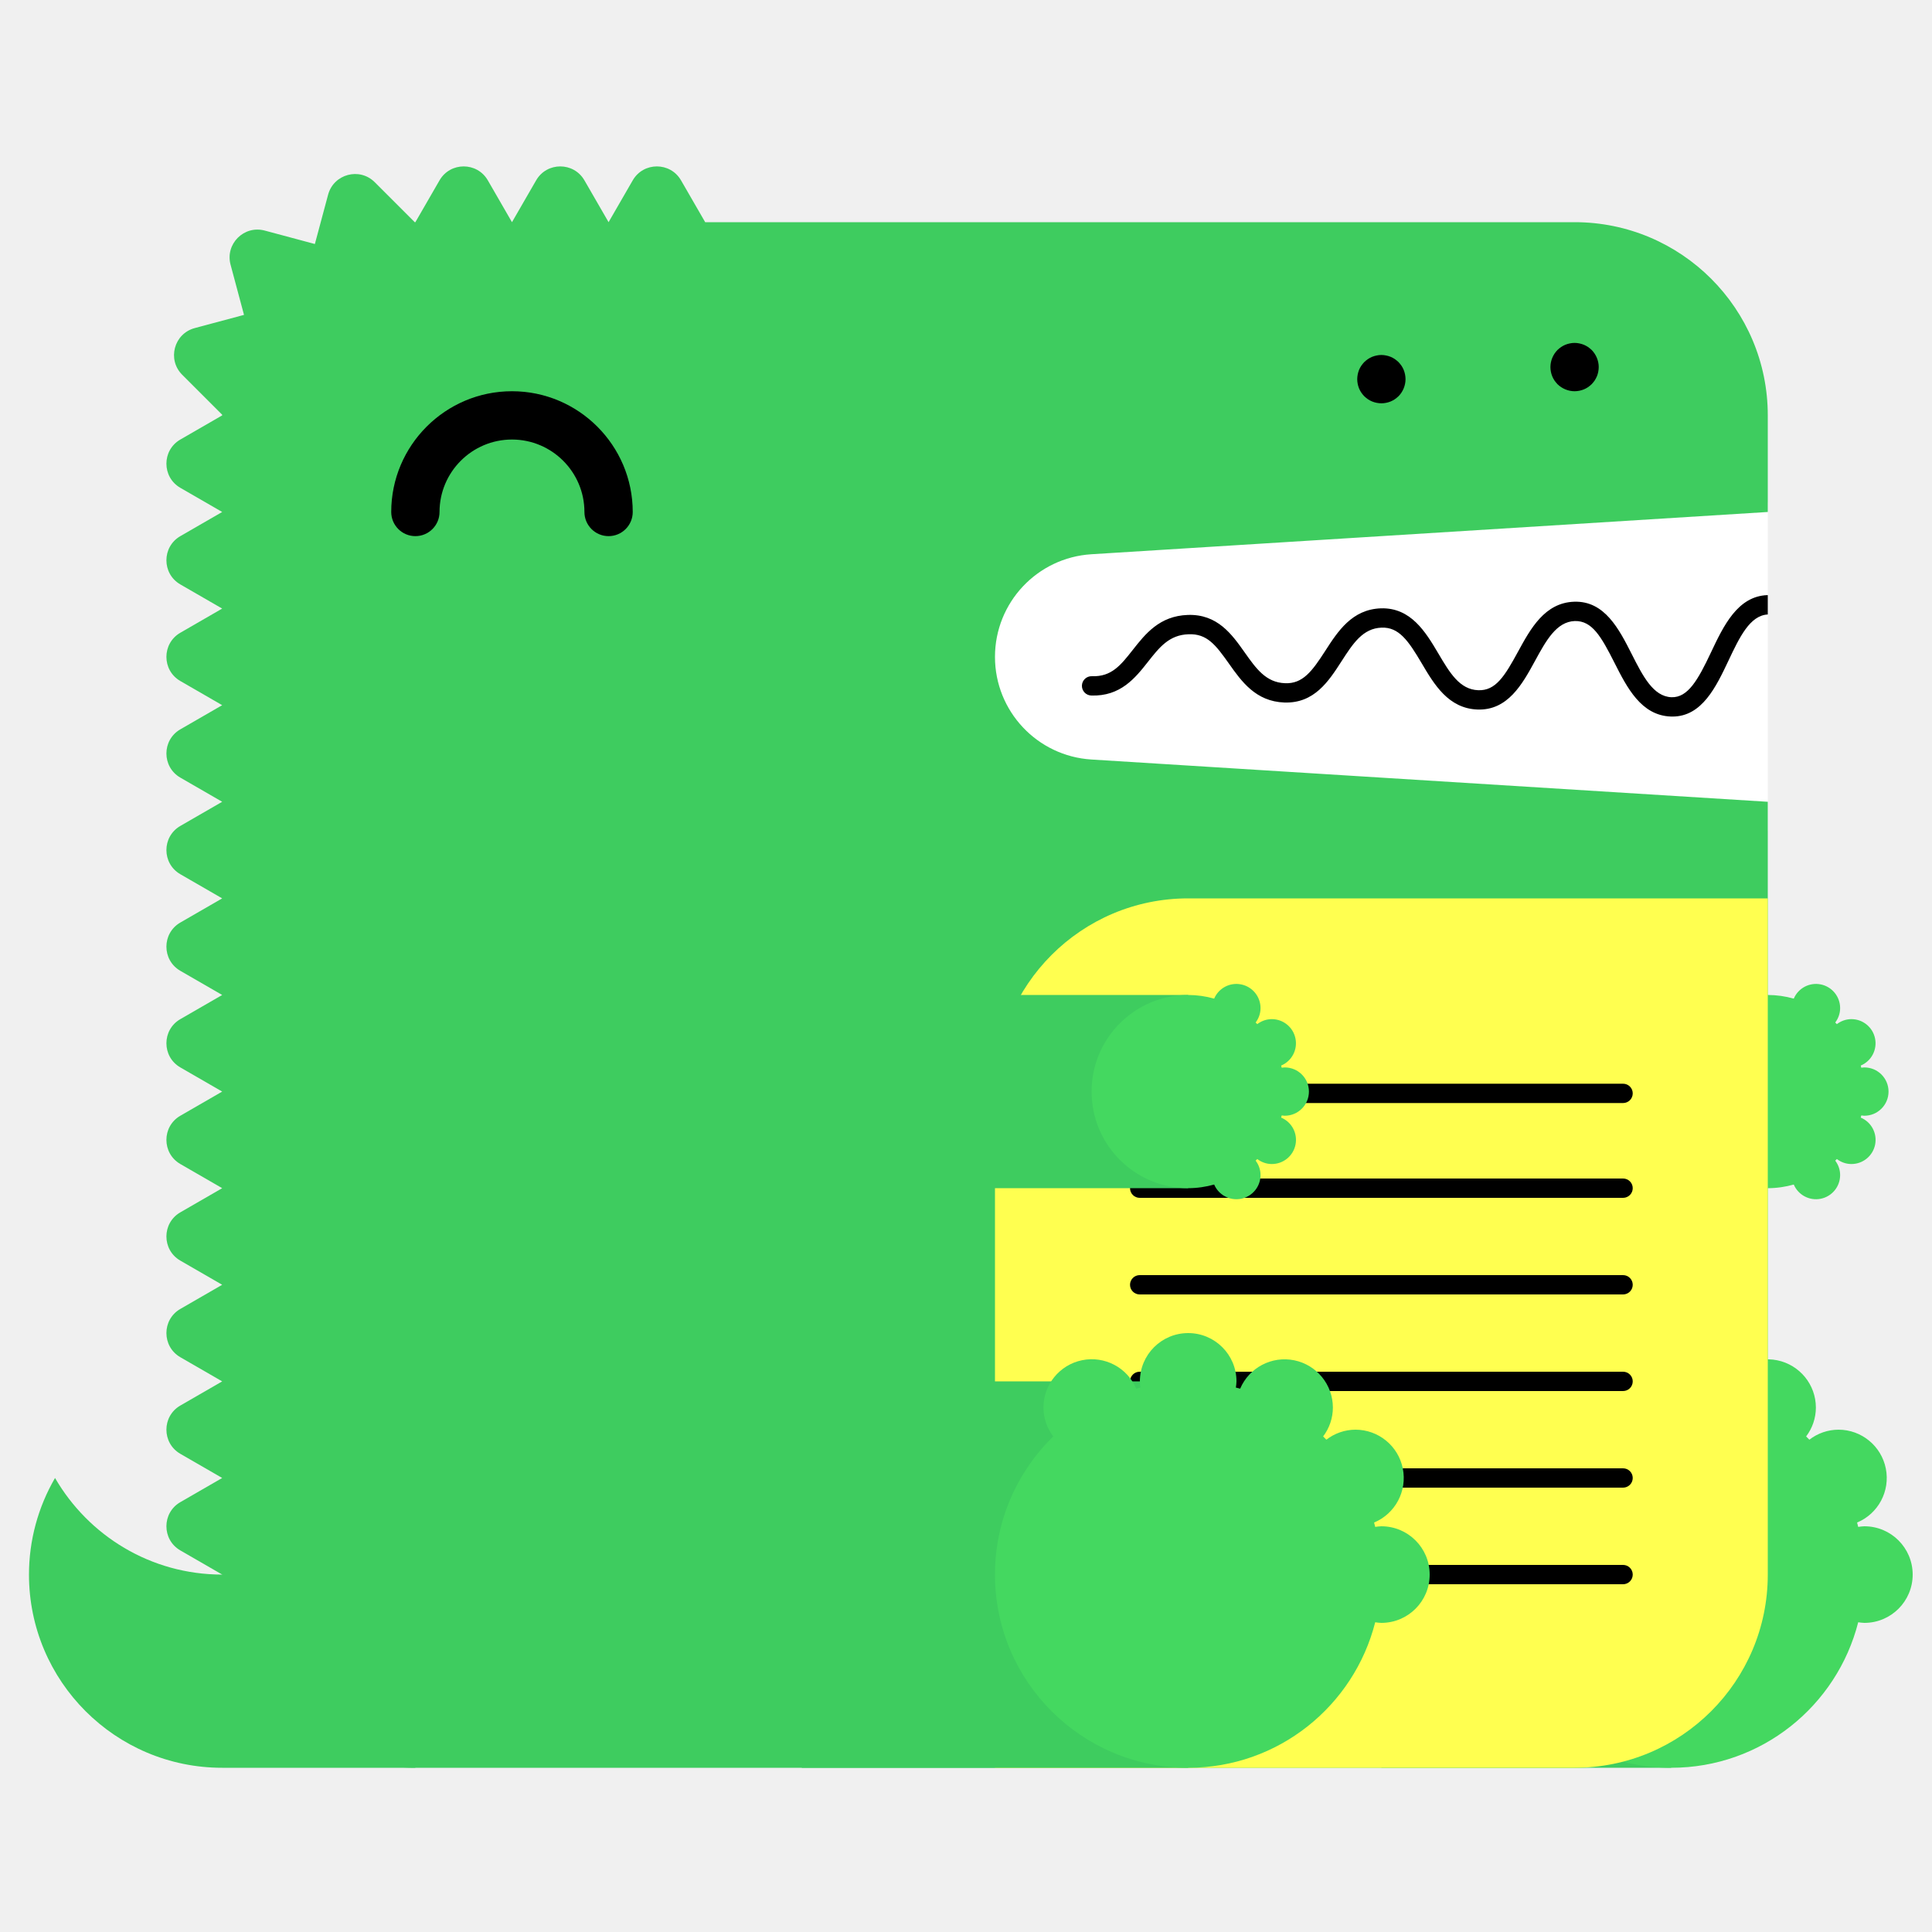
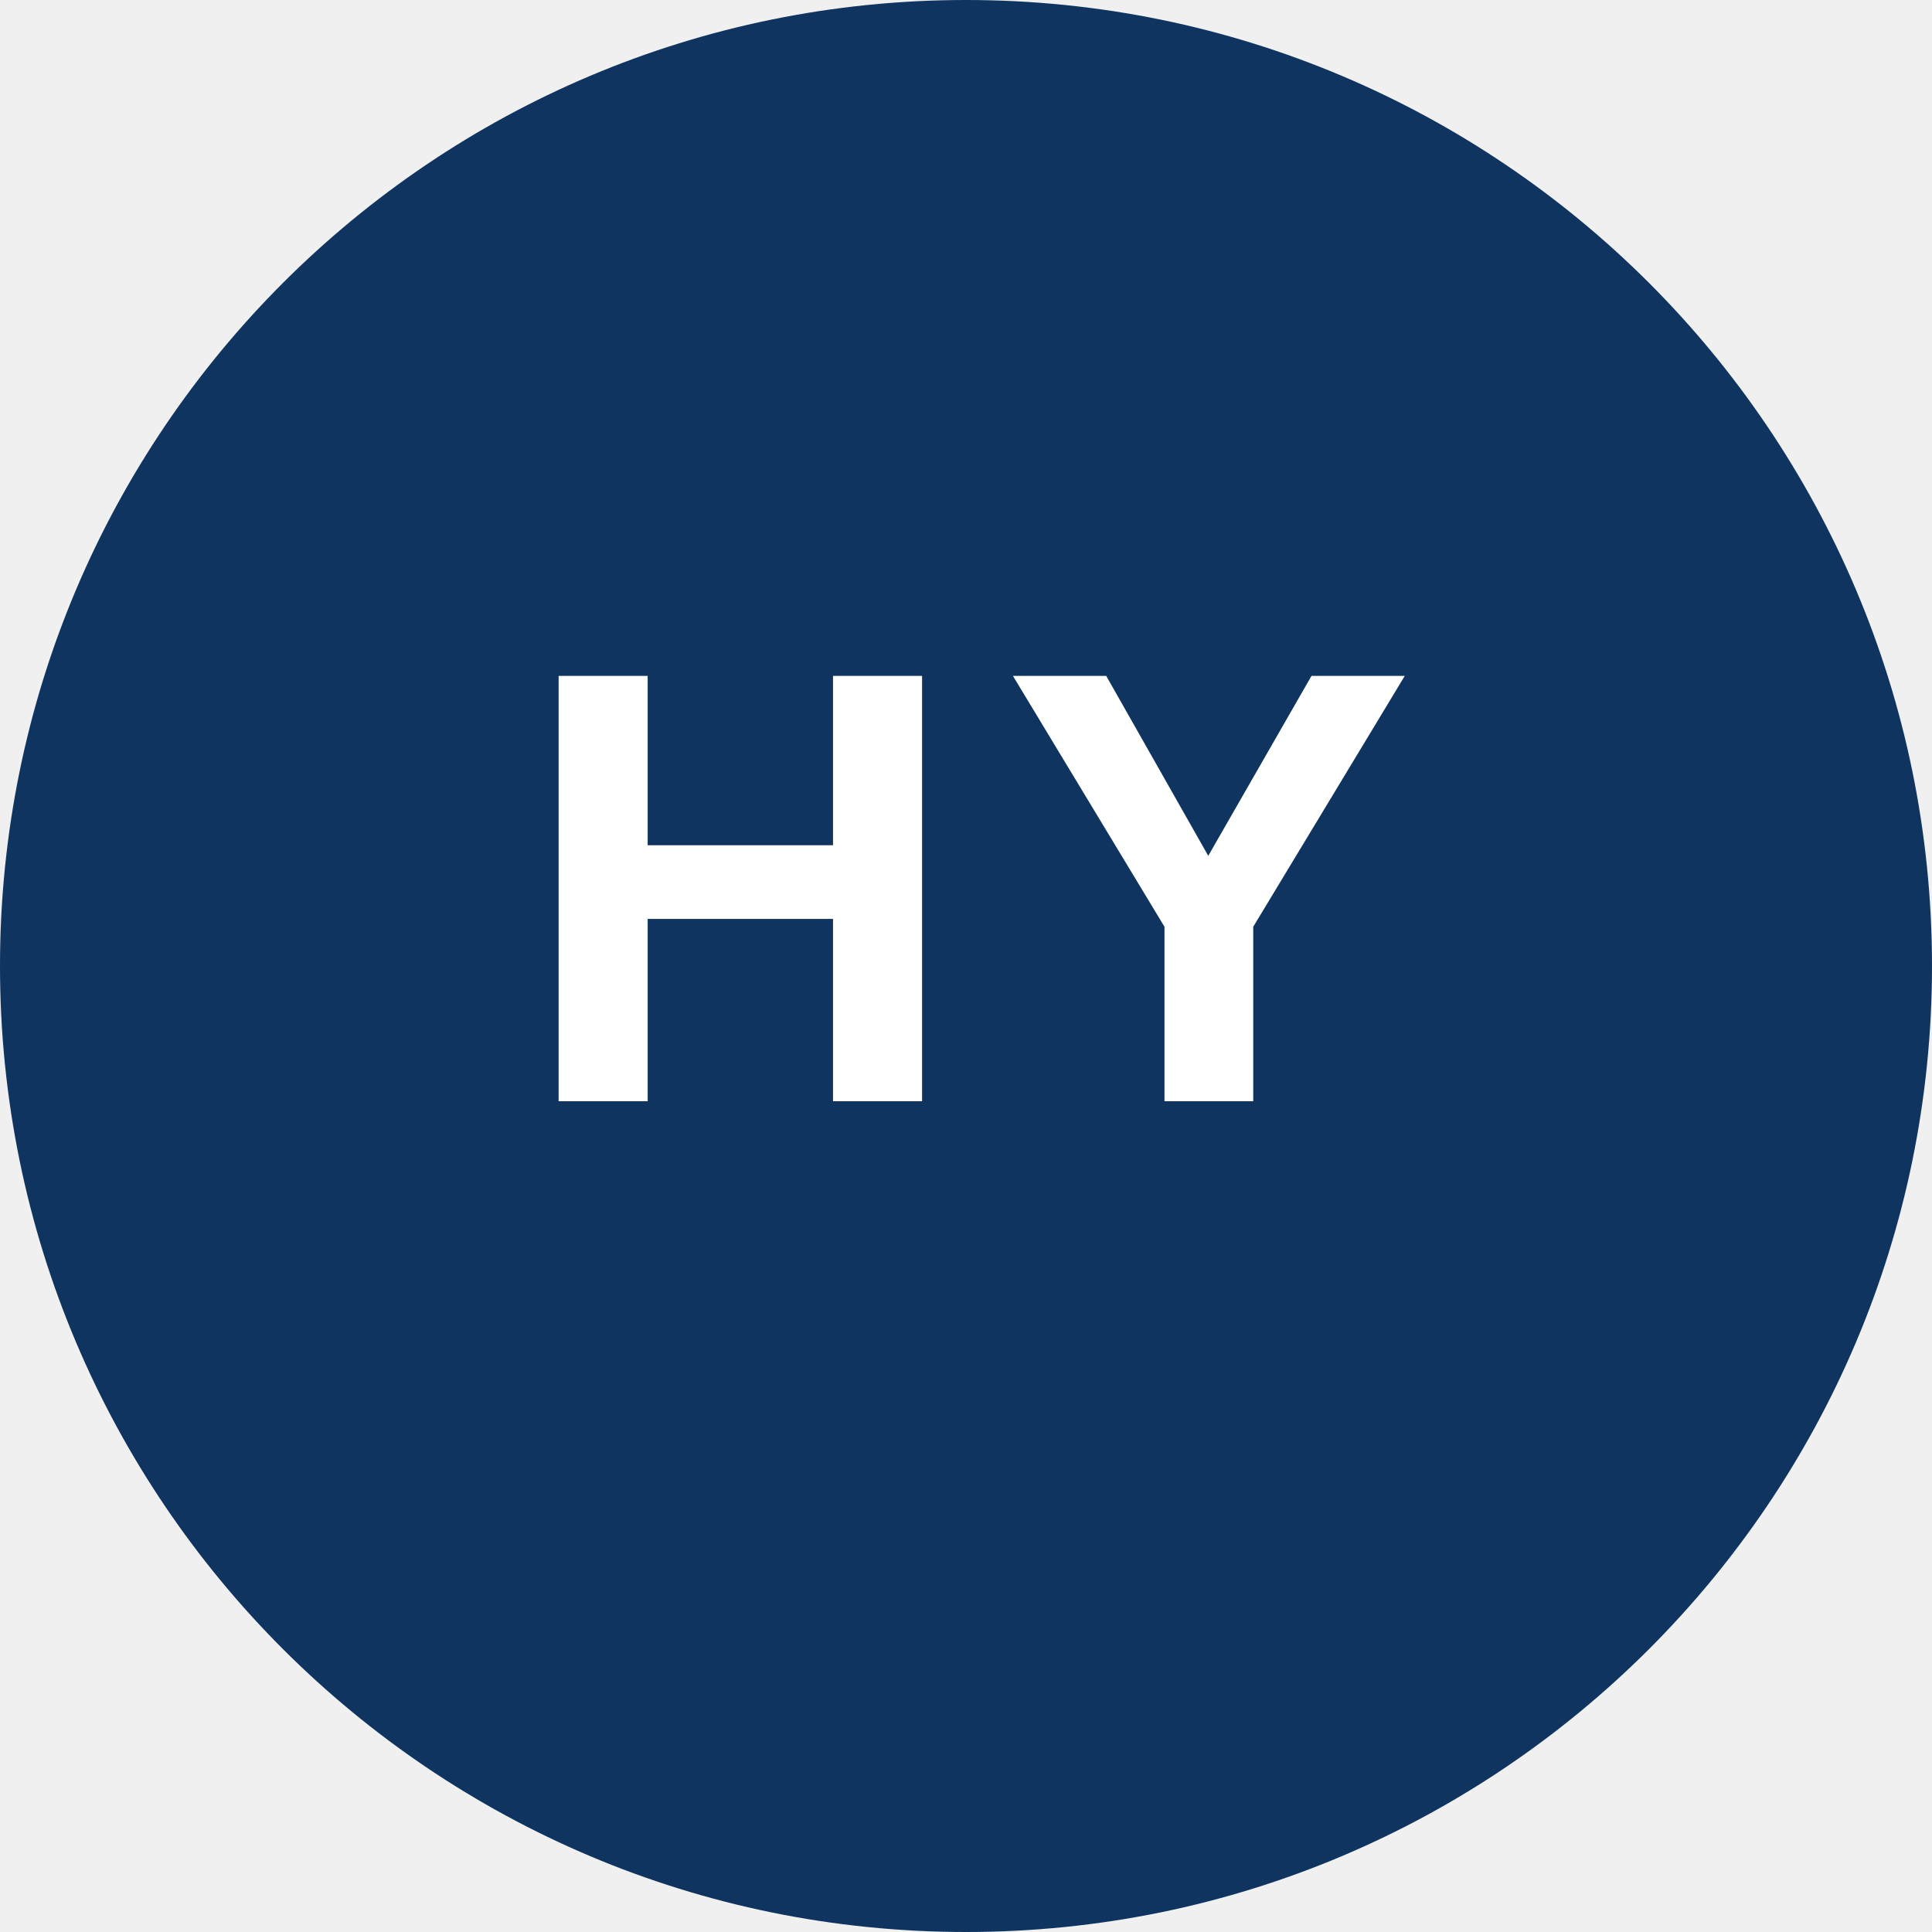
- <svg xmlns="http://www.w3.org/2000/svg" width="200" height="200" viewBox="0 0 200 200">
-   <g fill="none" fill-rule="evenodd">
-     <path fill="#FFF" d="M99 52h84v34H99z" />
-     <path d="M23 163c-7.398 0-13.843-4.027-17.303-10A19.886 19.886 0 0 0 3 163c0 11.046 8.954 20 20 20h20v-20H23z" fill="#3ECC5F" />
-     <path d="M112.98 57.376L183 53V43c0-11.046-8.954-20-20-20H73l-2.5-4.33c-1.112-1.925-3.889-1.925-5 0L63 23l-2.5-4.33c-1.111-1.925-3.889-1.925-5 0L53 23l-2.5-4.33c-1.111-1.925-3.889-1.925-5 0L43 23c-.022 0-.042.003-.065.003l-4.142-4.141c-1.57-1.571-4.252-.853-4.828 1.294l-1.369 5.104-5.192-1.392c-2.148-.575-4.111 1.389-3.535 3.536l1.39 5.193-5.102 1.367c-2.148.576-2.867 3.259-1.296 4.83l4.142 4.142c0 .021-.003.042-.003.064l-4.33 2.5c-1.925 1.111-1.925 3.889 0 5L23 53l-4.33 2.5c-1.925 1.111-1.925 3.889 0 5L23 63l-4.33 2.5c-1.925 1.111-1.925 3.889 0 5L23 73l-4.33 2.5c-1.925 1.111-1.925 3.889 0 5L23 83l-4.33 2.5c-1.925 1.111-1.925 3.889 0 5L23 93l-4.33 2.5c-1.925 1.111-1.925 3.889 0 5L23 103l-4.33 2.5c-1.925 1.111-1.925 3.889 0 5L23 113l-4.33 2.5c-1.925 1.111-1.925 3.889 0 5L23 123l-4.33 2.5c-1.925 1.111-1.925 3.889 0 5L23 133l-4.33 2.5c-1.925 1.111-1.925 3.889 0 5L23 143l-4.33 2.5c-1.925 1.111-1.925 3.889 0 5L23 153l-4.33 2.5c-1.925 1.111-1.925 3.889 0 5L23 163c0 11.046 8.954 20 20 20h120c11.046 0 20-8.954 20-20V83l-70.02-4.376A10.645 10.645 0 0 1 103 68c0-5.621 4.37-10.273 9.98-10.624" fill="#3ECC5F" />
-     <path fill="#3ECC5F" d="M143 183h30v-40h-30z" />
-     <path d="M193 158c-.219 0-.428.037-.639.064-.038-.15-.074-.301-.116-.451A5 5 0 0 0 190.32 148a4.96 4.96 0 0 0-3.016 1.036 26.531 26.531 0 0 0-.335-.336 4.955 4.955 0 0 0 1.011-2.987 5 5 0 0 0-9.599-1.959c-.148-.042-.297-.077-.445-.115.027-.211.064-.42.064-.639a5 5 0 0 0-5-5 5 5 0 0 0-5 5c0 .219.037.428.064.639-.148.038-.297.073-.445.115a4.998 4.998 0 0 0-9.599 1.959c0 1.125.384 2.151 1.011 2.987-3.717 3.632-6.031 8.693-6.031 14.3 0 11.046 8.954 20 20 20 9.339 0 17.16-6.41 19.361-15.064.211.027.42.064.639.064a5 5 0 0 0 5-5 5 5 0 0 0-5-5" fill="#44D860" />
-     <path fill="#3ECC5F" d="M153 123h30v-20h-30z" />
-     <path d="M193 115.5a2.5 2.5 0 1 0 0-5c-.109 0-.214.019-.319.032-.02-.075-.037-.15-.058-.225a2.501 2.501 0 0 0-.963-4.807c-.569 0-1.088.197-1.508.518a6.653 6.653 0 0 0-.168-.168c.314-.417.506-.931.506-1.494a2.5 2.5 0 0 0-4.8-.979A9.987 9.987 0 0 0 183 103c-5.522 0-10 4.478-10 10s4.478 10 10 10c.934 0 1.833-.138 2.69-.377a2.5 2.5 0 0 0 4.8-.979c0-.563-.192-1.077-.506-1.494.057-.055.113-.111.168-.168.42.321.939.518 1.508.518a2.5 2.5 0 0 0 .963-4.807c.021-.074.038-.15.058-.225.105.013.21.032.319.032" fill="#44D860" />
-     <path d="M63 55.5a2.5 2.5 0 0 1-2.5-2.5c0-4.136-3.364-7.5-7.5-7.5s-7.5 3.364-7.5 7.5a2.5 2.5 0 1 1-5 0c0-6.893 5.607-12.5 12.5-12.5S65.5 46.107 65.5 53a2.5 2.5 0 0 1-2.5 2.5" fill="#000" />
-     <path d="M103 183h60c11.046 0 20-8.954 20-20V93h-60c-11.046 0-20 8.954-20 20v70z" fill="#FFFF50" />
-     <path d="M168.02 124h-50.04a1 1 0 1 1 0-2h50.04a1 1 0 1 1 0 2m0 20h-50.04a1 1 0 1 1 0-2h50.04a1 1 0 1 1 0 2m0 20h-50.04a1 1 0 1 1 0-2h50.04a1 1 0 1 1 0 2m0-49.814h-50.04a1 1 0 1 1 0-2h50.04a1 1 0 1 1 0 2m0 19.814h-50.04a1 1 0 1 1 0-2h50.04a1 1 0 1 1 0 2m0 20h-50.04a1 1 0 1 1 0-2h50.04a1 1 0 1 1 0 2M183 61.611c-.012 0-.022-.006-.034-.005-3.09.105-4.552 3.196-5.842 5.923-1.346 2.85-2.387 4.703-4.093 4.647-1.889-.068-2.969-2.202-4.113-4.46-1.314-2.594-2.814-5.536-5.963-5.426-3.046.104-4.513 2.794-5.807 5.167-1.377 2.528-2.314 4.065-4.121 3.994-1.927-.07-2.951-1.805-4.136-3.813-1.321-2.236-2.848-4.75-5.936-4.664-2.994.103-4.465 2.385-5.763 4.4-1.373 2.13-2.335 3.428-4.165 3.351-1.973-.07-2.992-1.51-4.171-3.177-1.324-1.873-2.816-3.993-5.895-3.89-2.928.1-4.399 1.97-5.696 3.618-1.232 1.564-2.194 2.802-4.229 2.724a1 1 0 0 0-.072 2c3.017.101 4.545-1.8 5.872-3.487 1.177-1.496 2.193-2.787 4.193-2.855 1.926-.082 2.829 1.115 4.195 3.045 1.297 1.834 2.769 3.914 5.731 4.021 3.103.104 4.596-2.215 5.918-4.267 1.182-1.834 2.202-3.417 4.15-3.484 1.793-.067 2.769 1.35 4.145 3.681 1.297 2.197 2.766 4.686 5.787 4.796 3.125.108 4.634-2.62 5.949-5.035 1.139-2.088 2.214-4.06 4.119-4.126 1.793-.042 2.728 1.595 4.111 4.33 1.292 2.553 2.757 5.445 5.825 5.556l.169.003c3.064 0 4.518-3.075 5.805-5.794 1.139-2.41 2.217-4.68 4.067-4.773v-2z" fill="#000" />
-     <path fill="#3ECC5F" d="M83 183h40v-40H83z" />
-     <path d="M143 158c-.219 0-.428.037-.639.064-.038-.15-.074-.301-.116-.451A5 5 0 0 0 140.32 148a4.96 4.96 0 0 0-3.016 1.036 26.531 26.531 0 0 0-.335-.336 4.955 4.955 0 0 0 1.011-2.987 5 5 0 0 0-9.599-1.959c-.148-.042-.297-.077-.445-.115.027-.211.064-.42.064-.639a5 5 0 0 0-5-5 5 5 0 0 0-5 5c0 .219.037.428.064.639-.148.038-.297.073-.445.115a4.998 4.998 0 0 0-9.599 1.959c0 1.125.384 2.151 1.011 2.987-3.717 3.632-6.031 8.693-6.031 14.3 0 11.046 8.954 20 20 20 9.339 0 17.16-6.41 19.361-15.064.211.027.42.064.639.064a5 5 0 0 0 5-5 5 5 0 0 0-5-5" fill="#44D860" />
-     <path fill="#3ECC5F" d="M83 123h40v-20H83z" />
-     <path d="M133 115.5a2.5 2.5 0 1 0 0-5c-.109 0-.214.019-.319.032-.02-.075-.037-.15-.058-.225a2.501 2.501 0 0 0-.963-4.807c-.569 0-1.088.197-1.508.518a6.653 6.653 0 0 0-.168-.168c.314-.417.506-.931.506-1.494a2.5 2.5 0 0 0-4.8-.979A9.987 9.987 0 0 0 123 103c-5.522 0-10 4.478-10 10s4.478 10 10 10c.934 0 1.833-.138 2.69-.377a2.5 2.5 0 0 0 4.8-.979c0-.563-.192-1.077-.506-1.494.057-.055.113-.111.168-.168.42.321.939.518 1.508.518a2.5 2.5 0 0 0 .963-4.807c.021-.074.038-.15.058-.225.105.013.21.032.319.032" fill="#44D860" />
-     <path d="M143 41.75c-.16 0-.33-.02-.49-.05a2.52 2.52 0 0 1-.47-.14c-.15-.06-.29-.14-.431-.23-.13-.09-.259-.2-.38-.31-.109-.12-.219-.24-.309-.38s-.17-.28-.231-.43a2.619 2.619 0 0 1-.189-.96c0-.16.02-.33.05-.49.03-.16.08-.31.139-.47.061-.15.141-.29.231-.43.09-.13.2-.26.309-.38.121-.11.25-.22.38-.31.141-.09.281-.17.431-.23.149-.06.31-.11.47-.14.32-.07.65-.07.98 0 .159.03.32.08.47.14.149.06.29.14.43.23.13.09.259.2.38.31.11.12.22.25.31.38.09.14.17.28.23.43.06.16.11.31.14.47.029.16.05.33.05.49 0 .66-.271 1.31-.73 1.77-.121.11-.25.22-.38.31-.14.09-.281.17-.43.23a2.565 2.565 0 0 1-.96.19m20-1.25c-.66 0-1.3-.27-1.771-.73a3.802 3.802 0 0 1-.309-.38c-.09-.14-.17-.28-.231-.43a2.619 2.619 0 0 1-.189-.96c0-.66.27-1.3.729-1.77.121-.11.25-.22.38-.31.141-.09.281-.17.431-.23.149-.06.31-.11.47-.14.32-.07.66-.07.98 0 .159.03.32.08.47.14.149.06.29.14.43.23.13.09.259.2.38.31.459.47.73 1.11.73 1.77 0 .16-.021.33-.05.49-.03.16-.08.32-.14.47-.07.15-.14.29-.23.43-.09.13-.2.26-.31.38-.121.11-.25.22-.38.31-.14.09-.281.17-.43.23a2.565 2.565 0 0 1-.96.19" fill="#000" />
-   </g>
+ <svg xmlns="http://www.w3.org/2000/svg" viewBox="0 0 100 100">
+   <circle cx="50" cy="50" r="50" fill="#0f3460" />
+   <text x="50" y="57" text-anchor="middle" font-family="Arial, sans-serif" font-size="32" font-weight="bold" fill="#ffffff" letter-spacing="2">HY</text>
</svg>
